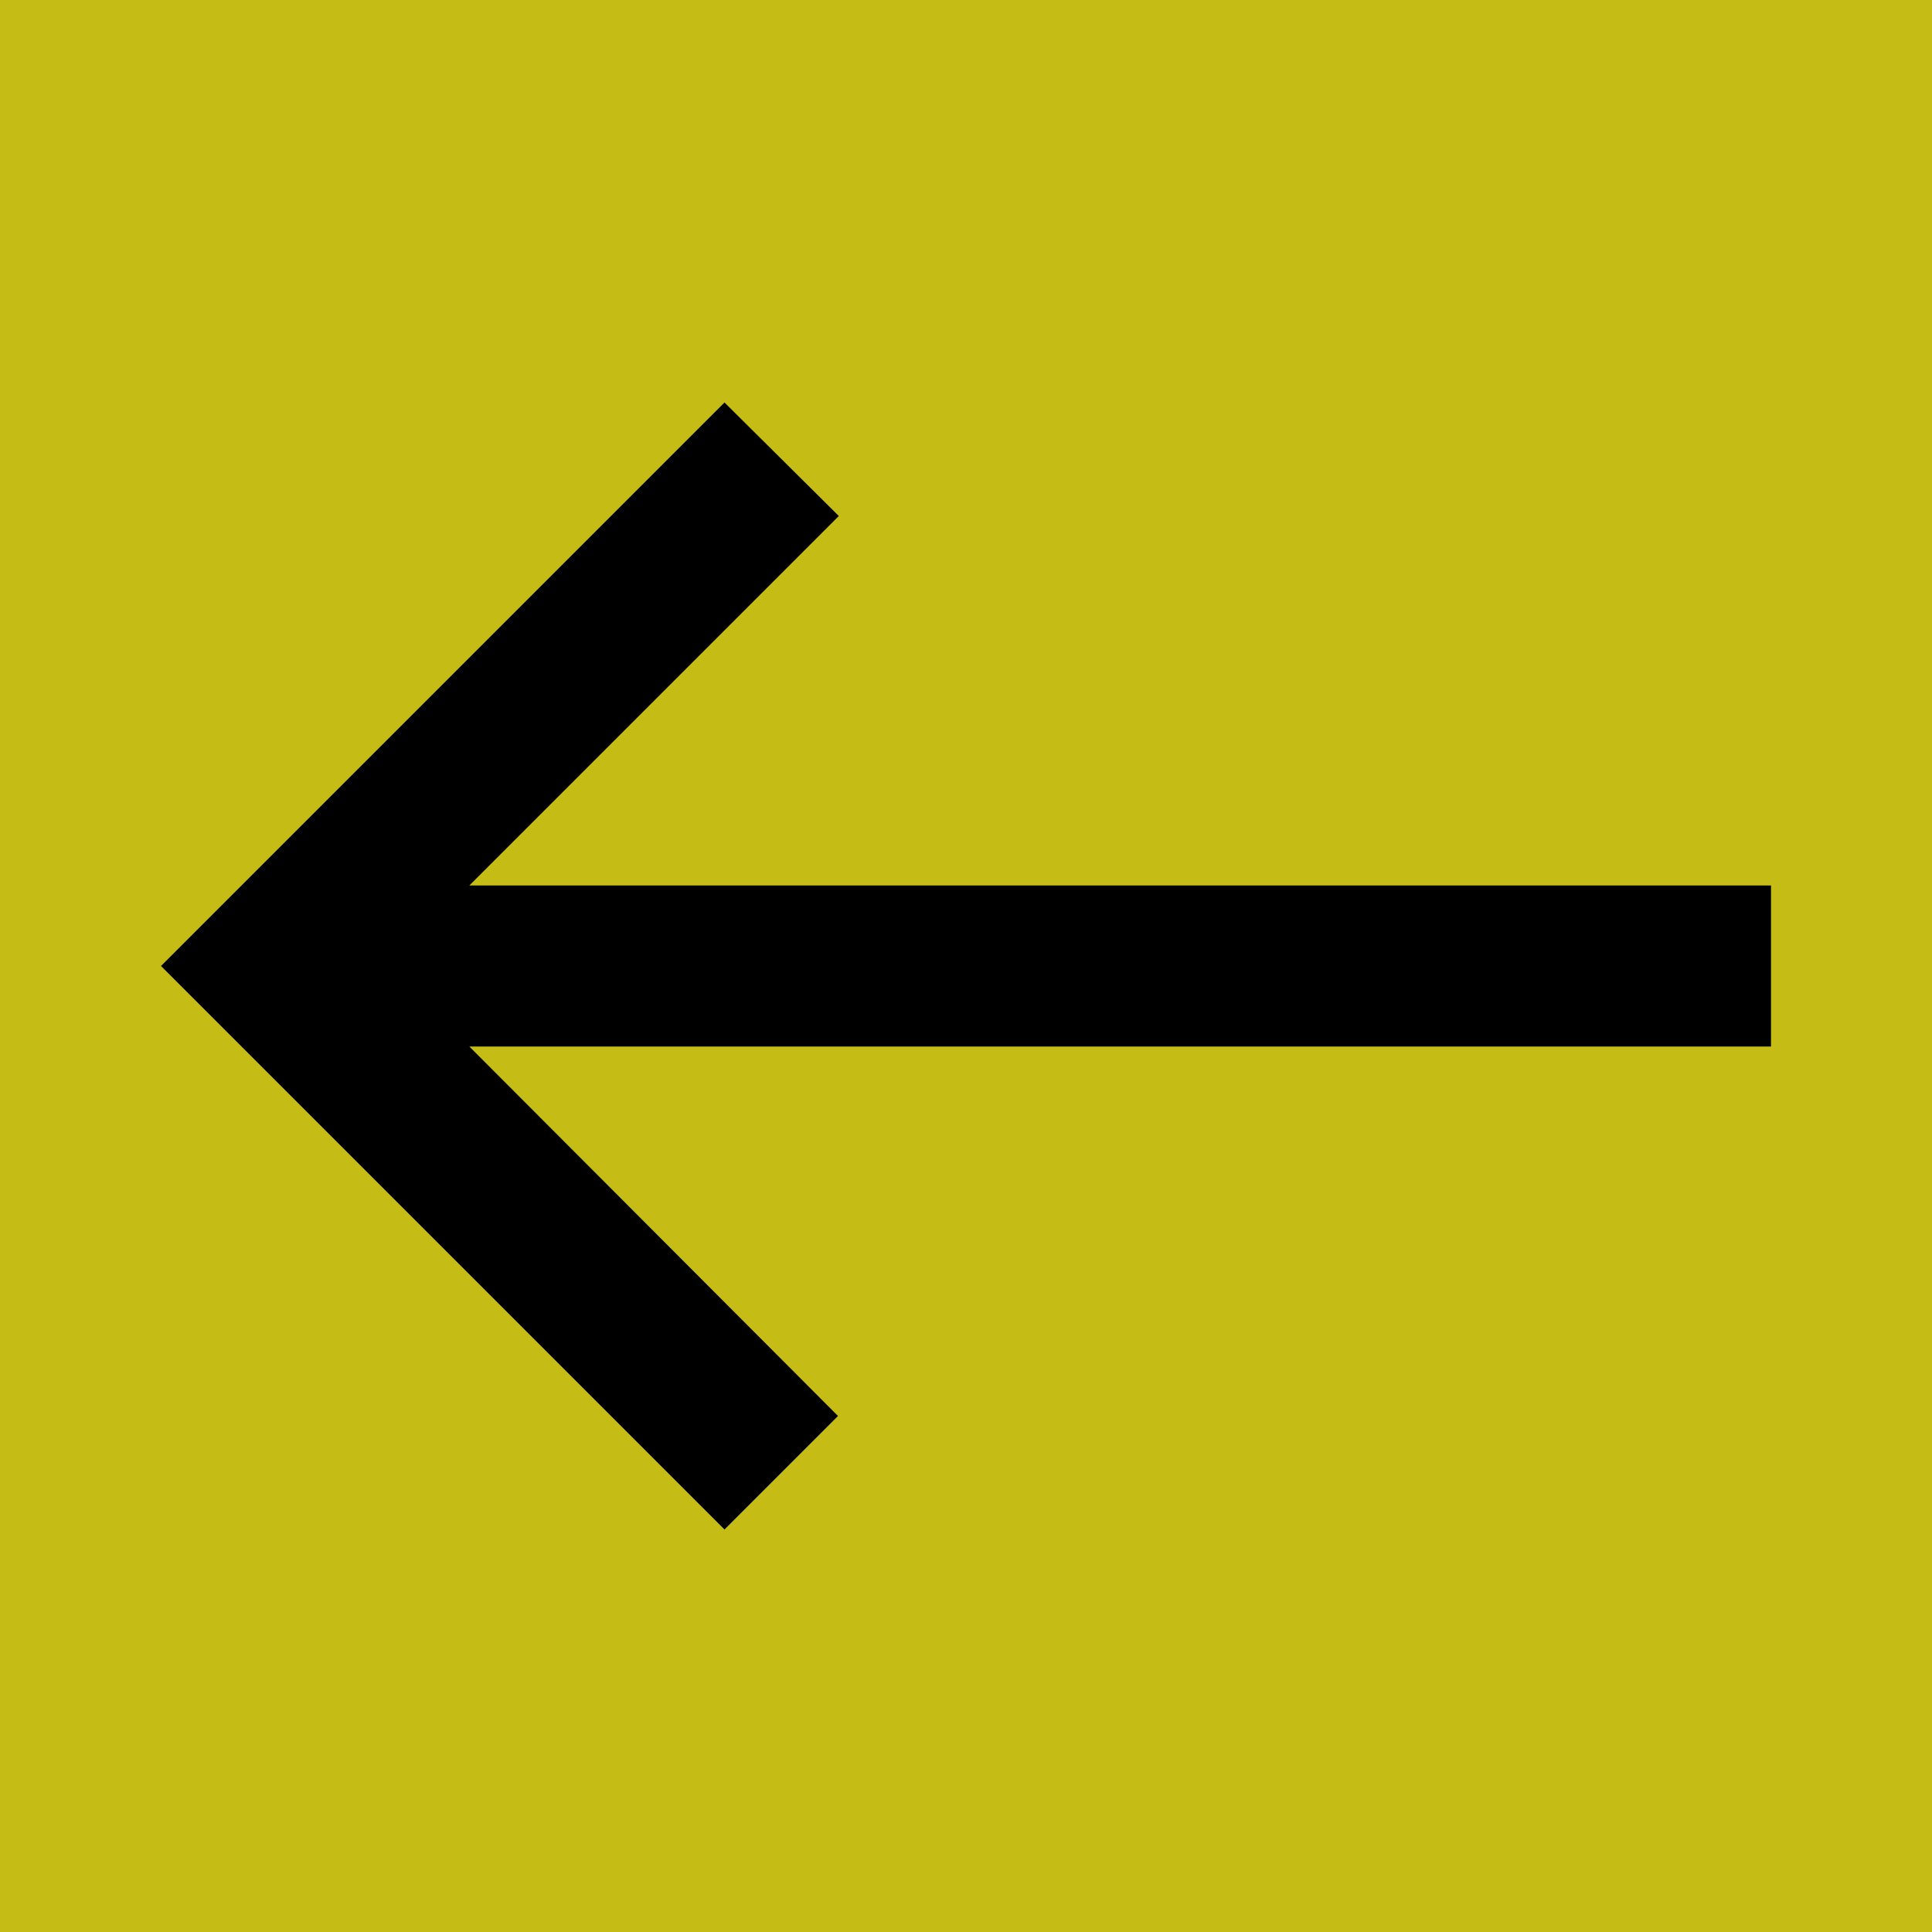
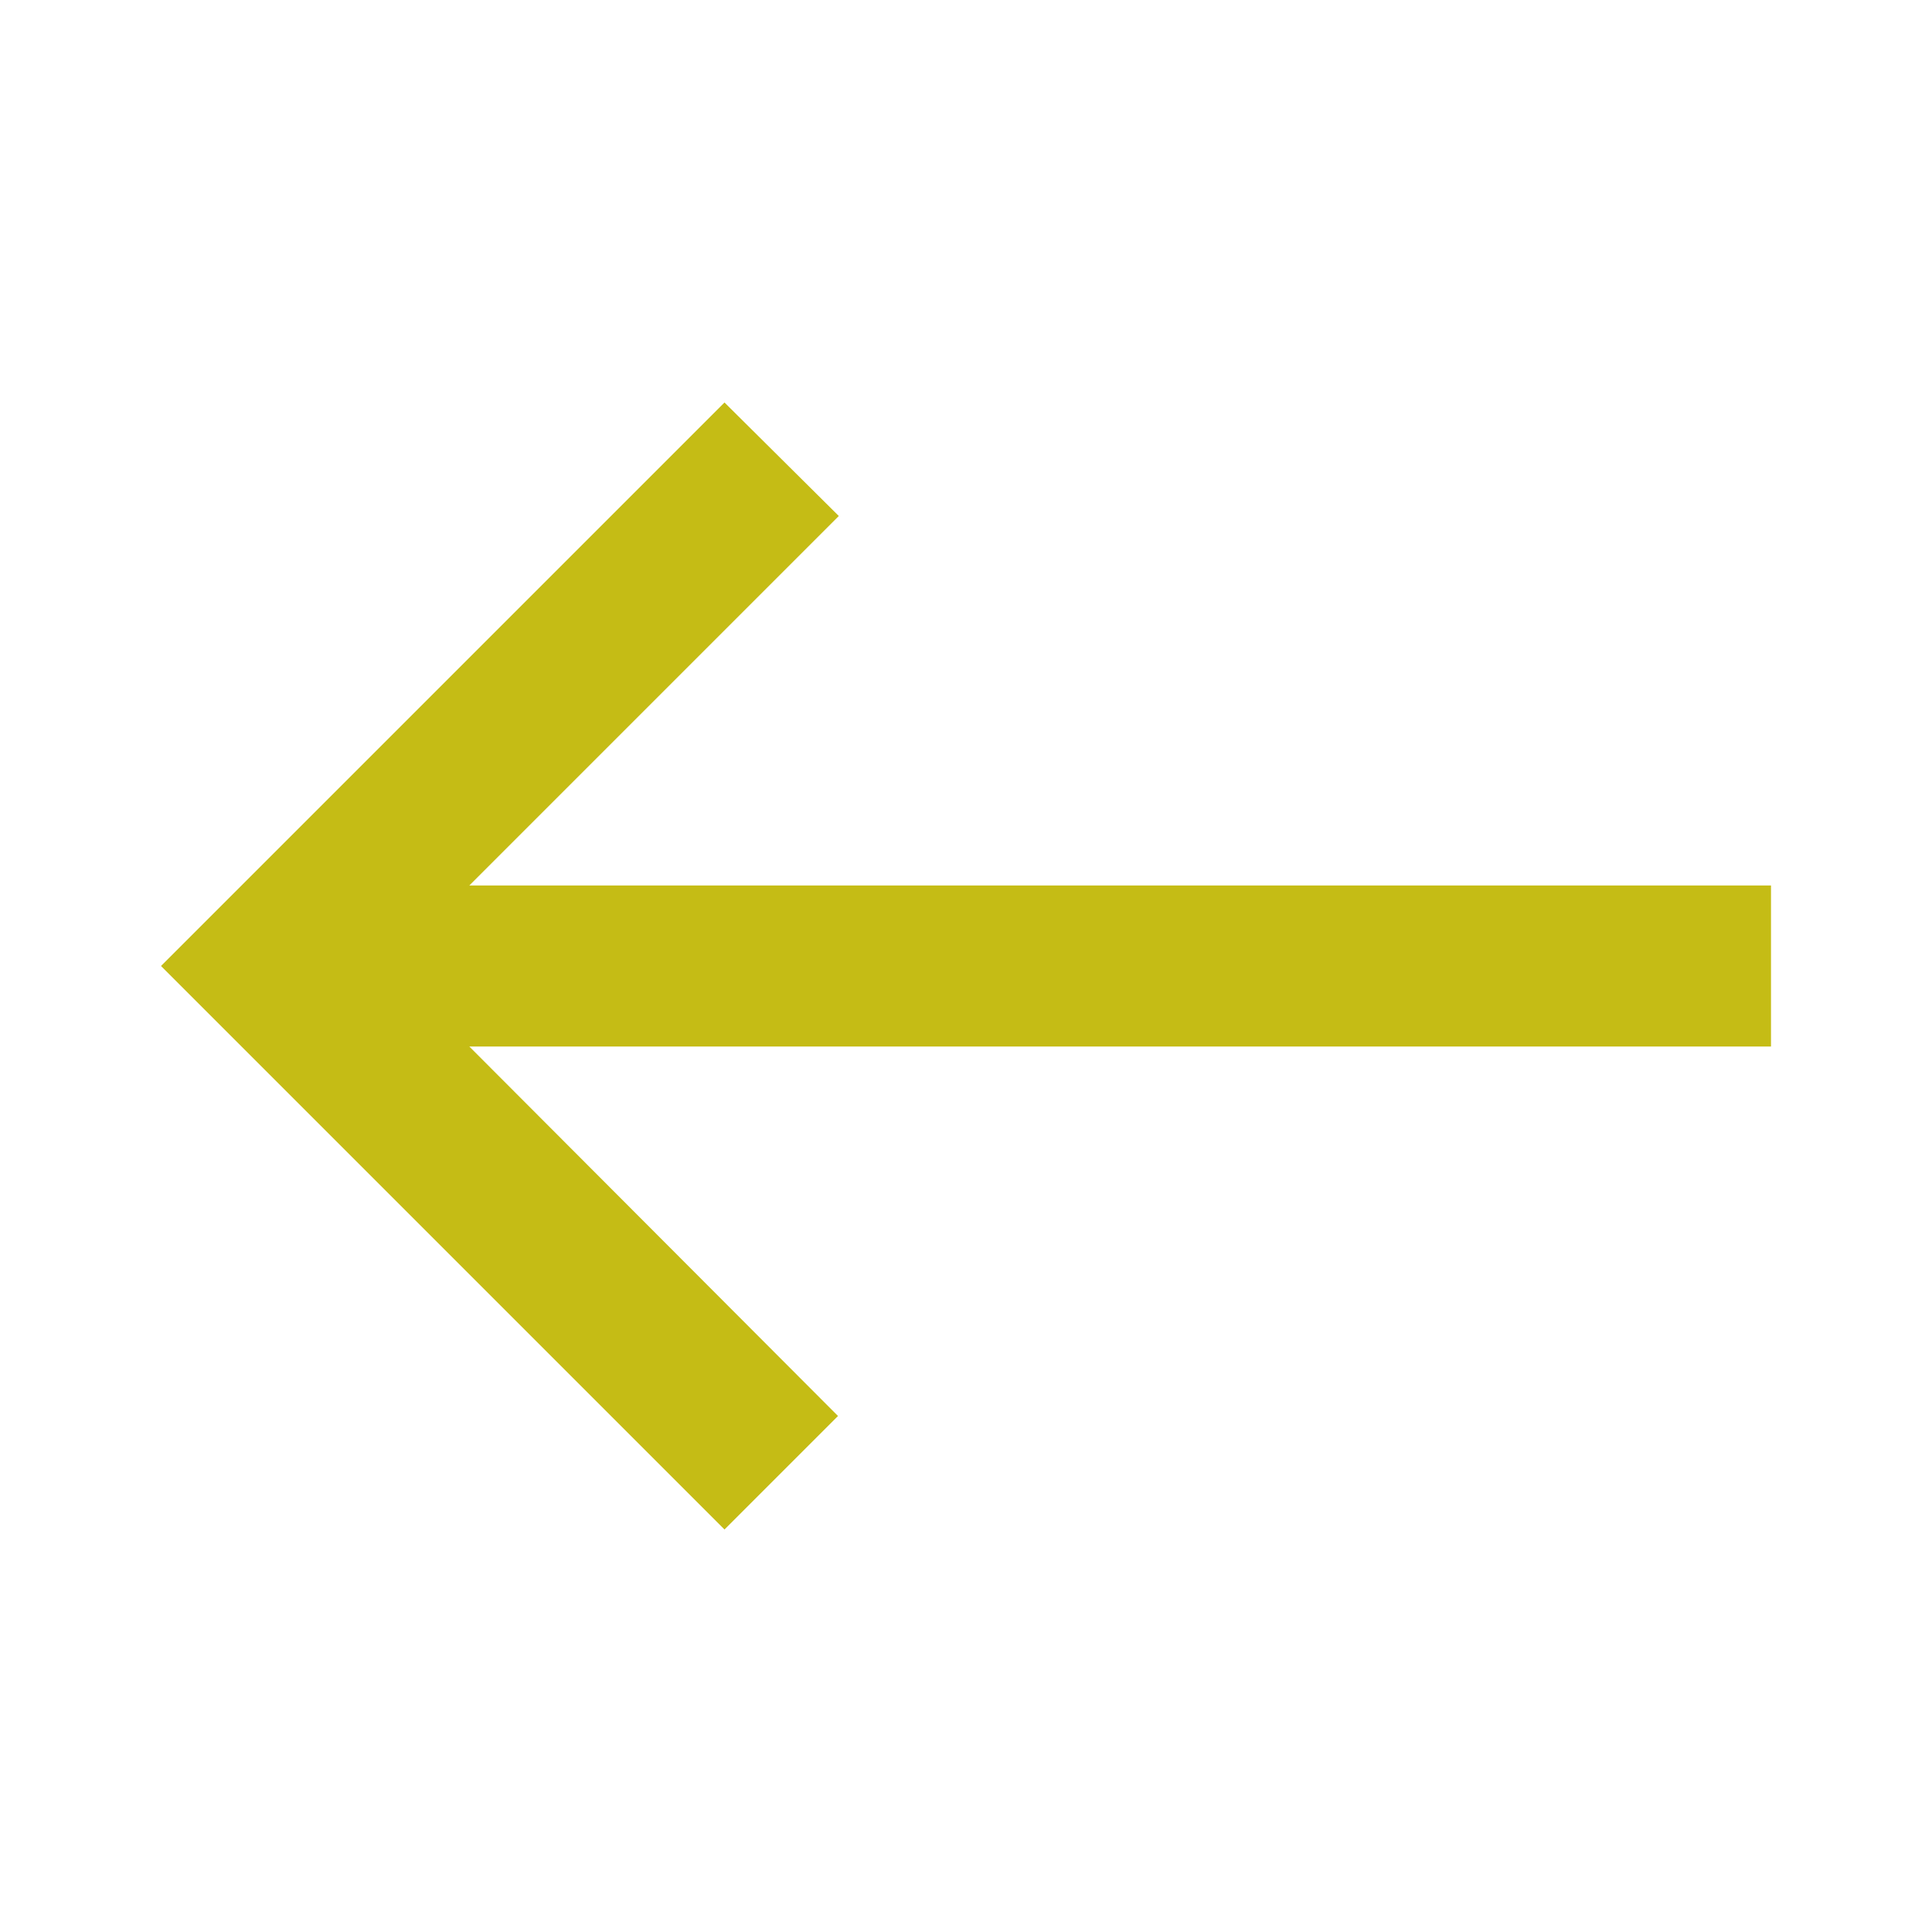
- <svg xmlns="http://www.w3.org/2000/svg" enable-background="new 0 0 24 24" height="24" viewBox="0 0 24 24" width="24">
-   <rect fill="#c5bc15" height="24" width="24" />
-   <path d="M9,19l1.41-1.41L5.83,13H22V11H5.83l4.59-4.59L9,5l-7,7L9,19z" />
+ <svg xmlns="http://www.w3.org/2000/svg" enable-background="new 0 0 24 24" height="34" viewBox="0 0 24 24" width="34">
+   <rect fill="none" height="24" width="24" />
+   <path fill="#c5bc15" d="M9,19l1.41-1.41L5.83,13H22V11H5.83l4.59-4.59L9,5l-7,7L9,19z" />
</svg>
